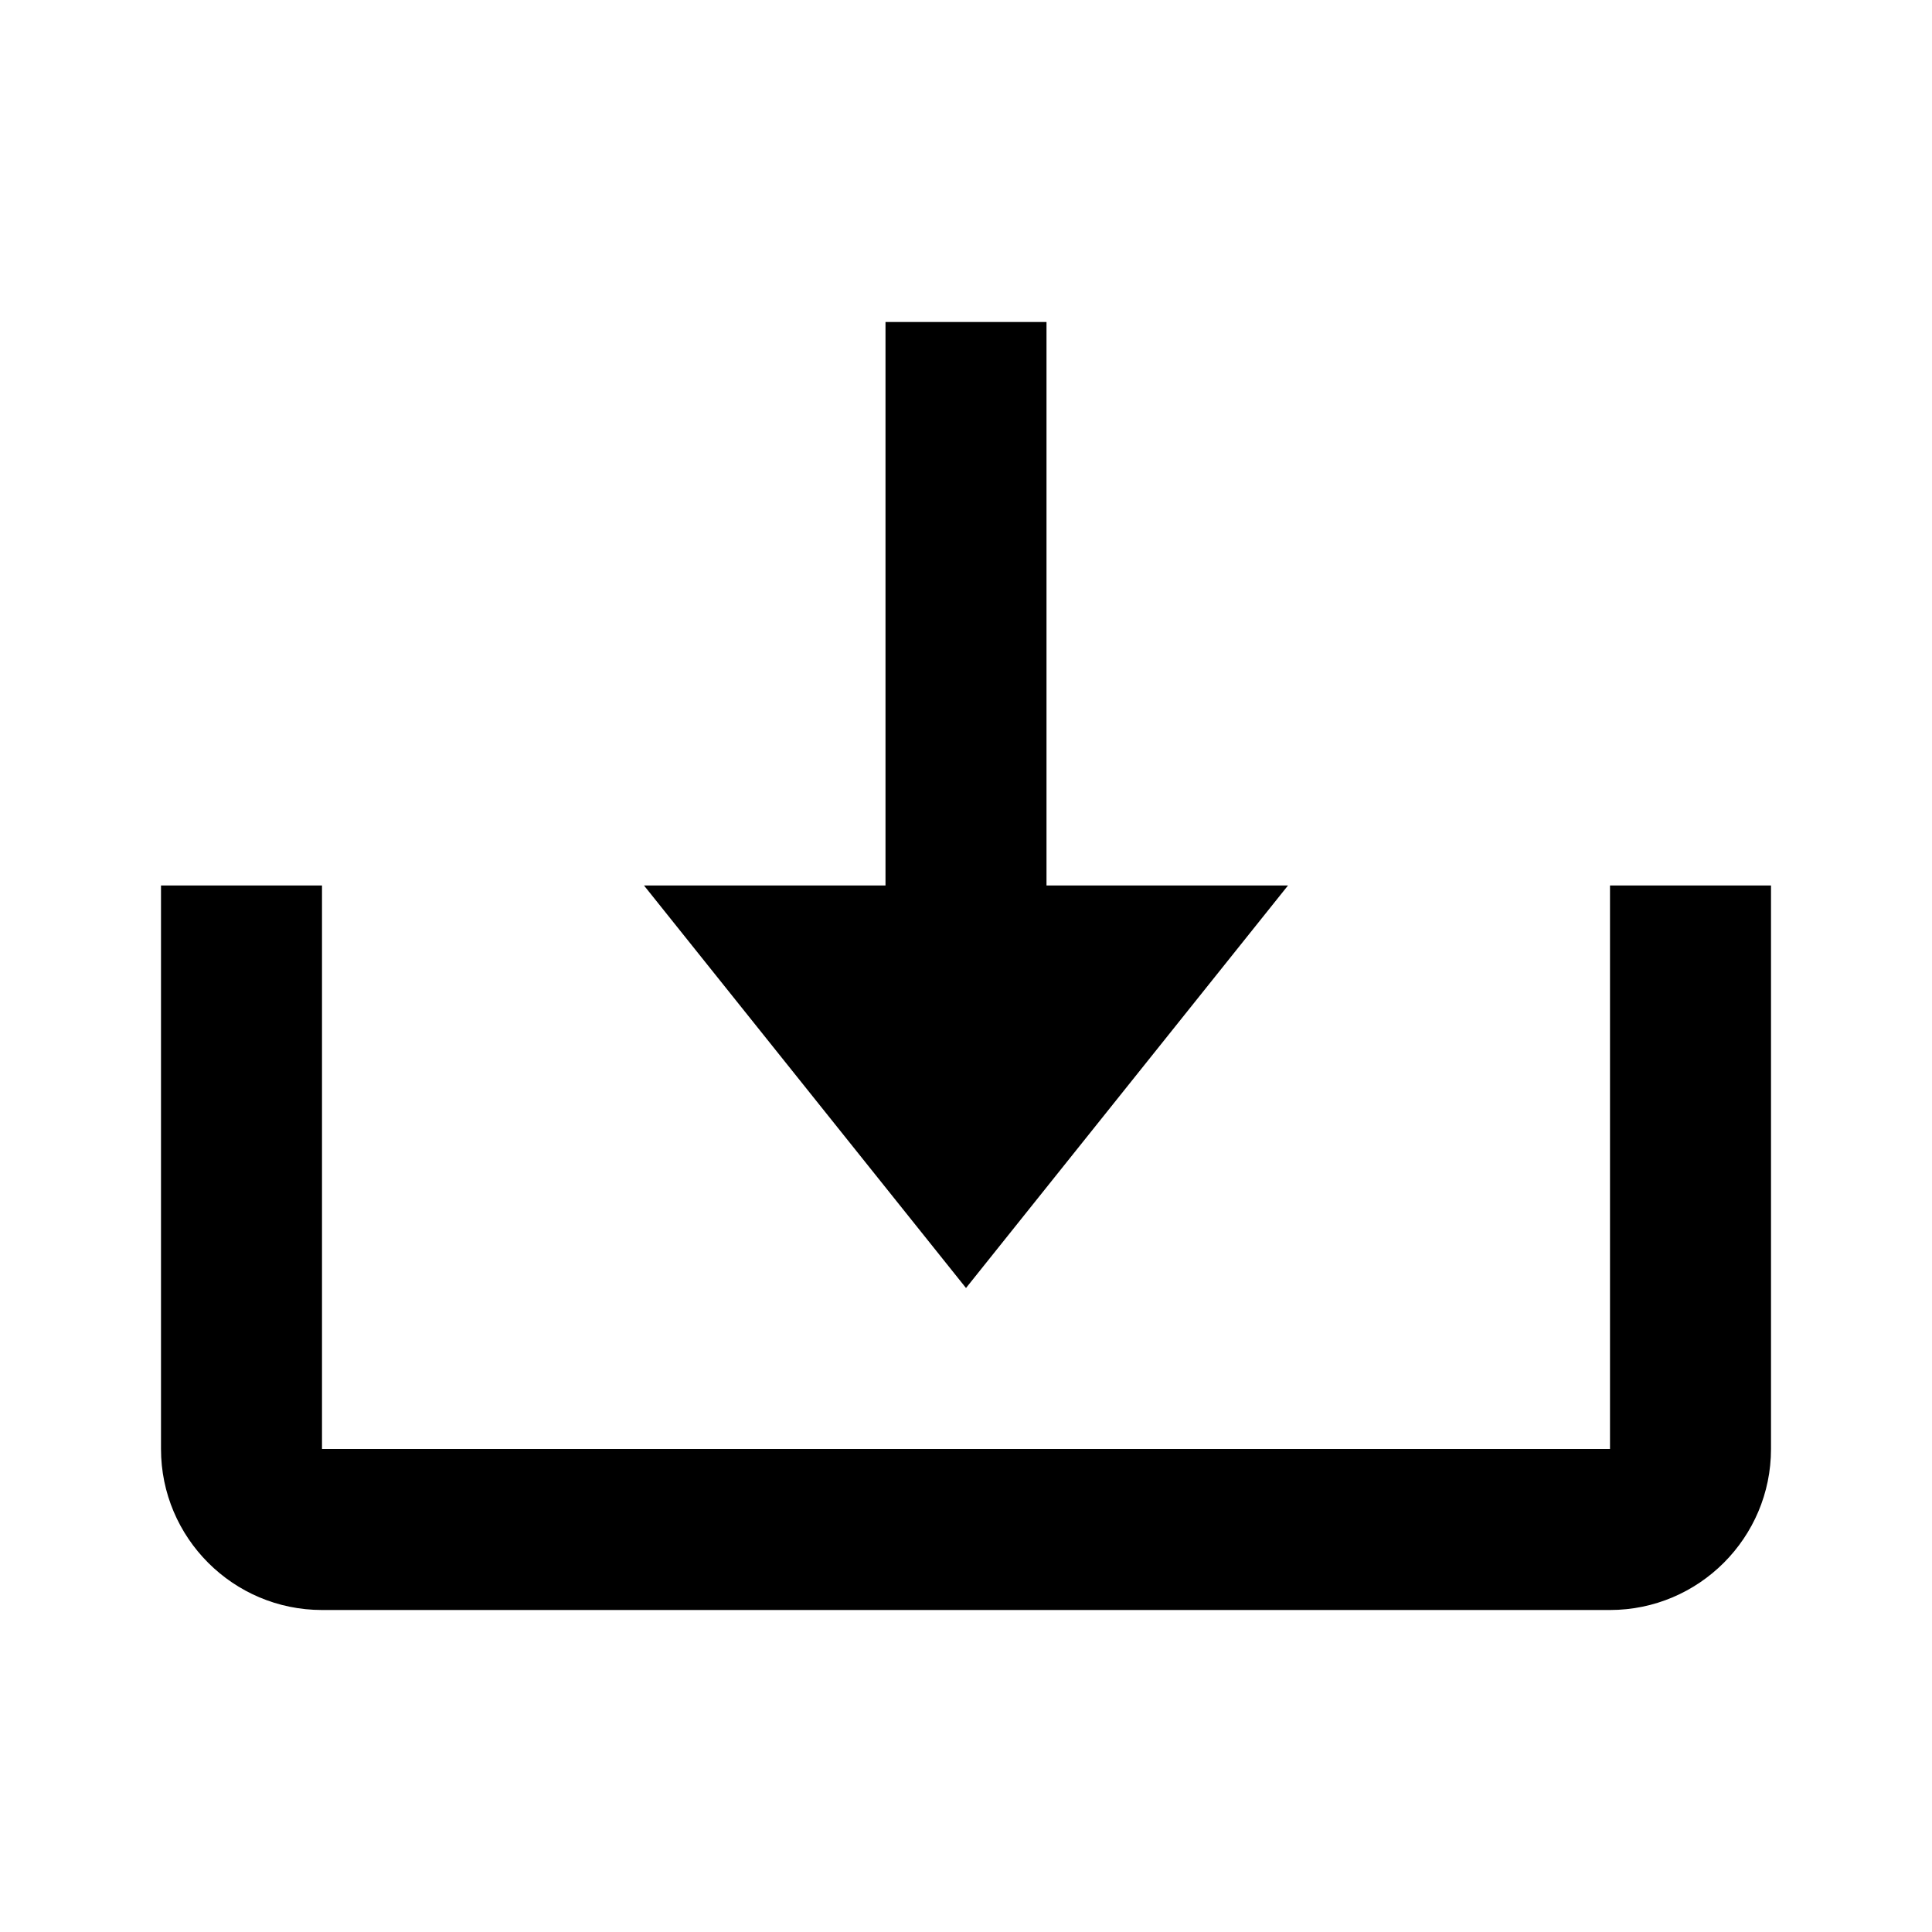
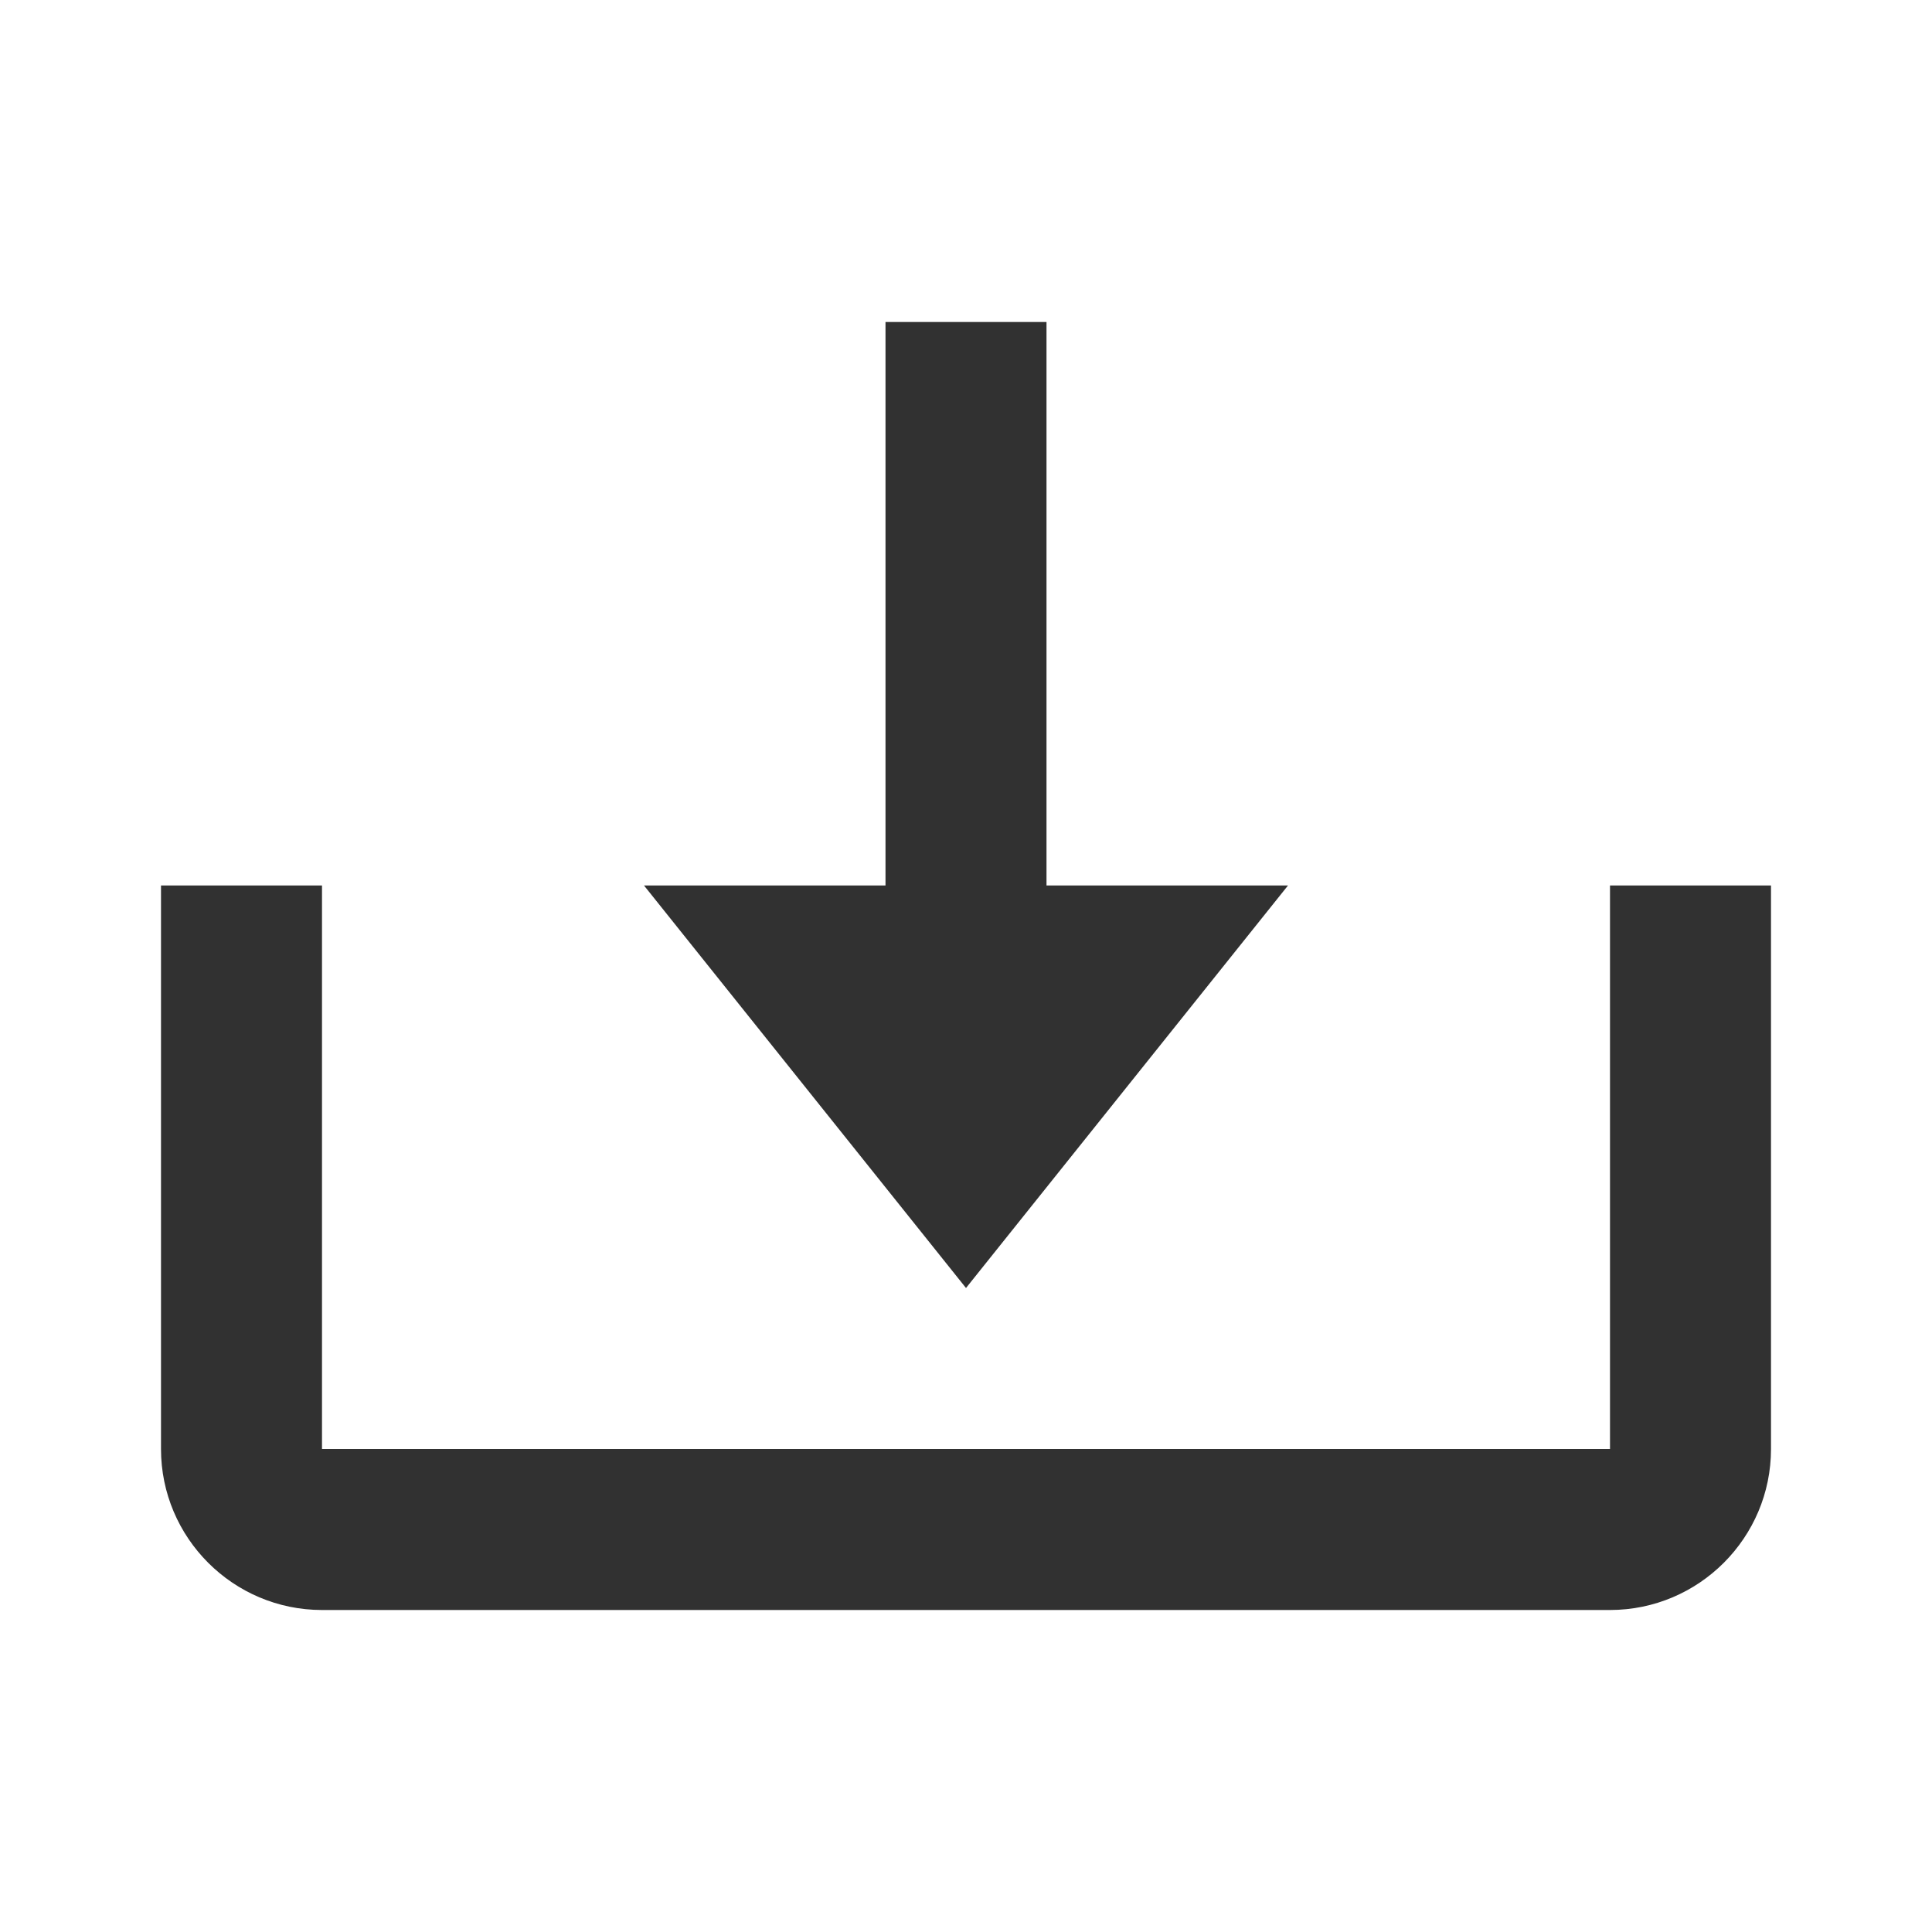
<svg xmlns="http://www.w3.org/2000/svg" width="24" height="24" viewBox="0 0 24 24" fill="none">
-   <path d="M12 16L16 11H13V4H11V11H8L12 16Z" fill="black" />
-   <path d="M20 18H4V11H2V18C2 19.103 2.897 20 4 20H20C21.103 20 22 19.103 22 18V11H20V18Z" fill="black" />
+   <path d="M12 16L16 11H13V4H11V11H8L12 16Z" fill="#313131" />
+   <path d="M20 18H4V11H2V18C2 19.103 2.897 20 4 20H20C21.103 20 22 19.103 22 18V11H20V18Z" fill="#313131" />
</svg>
